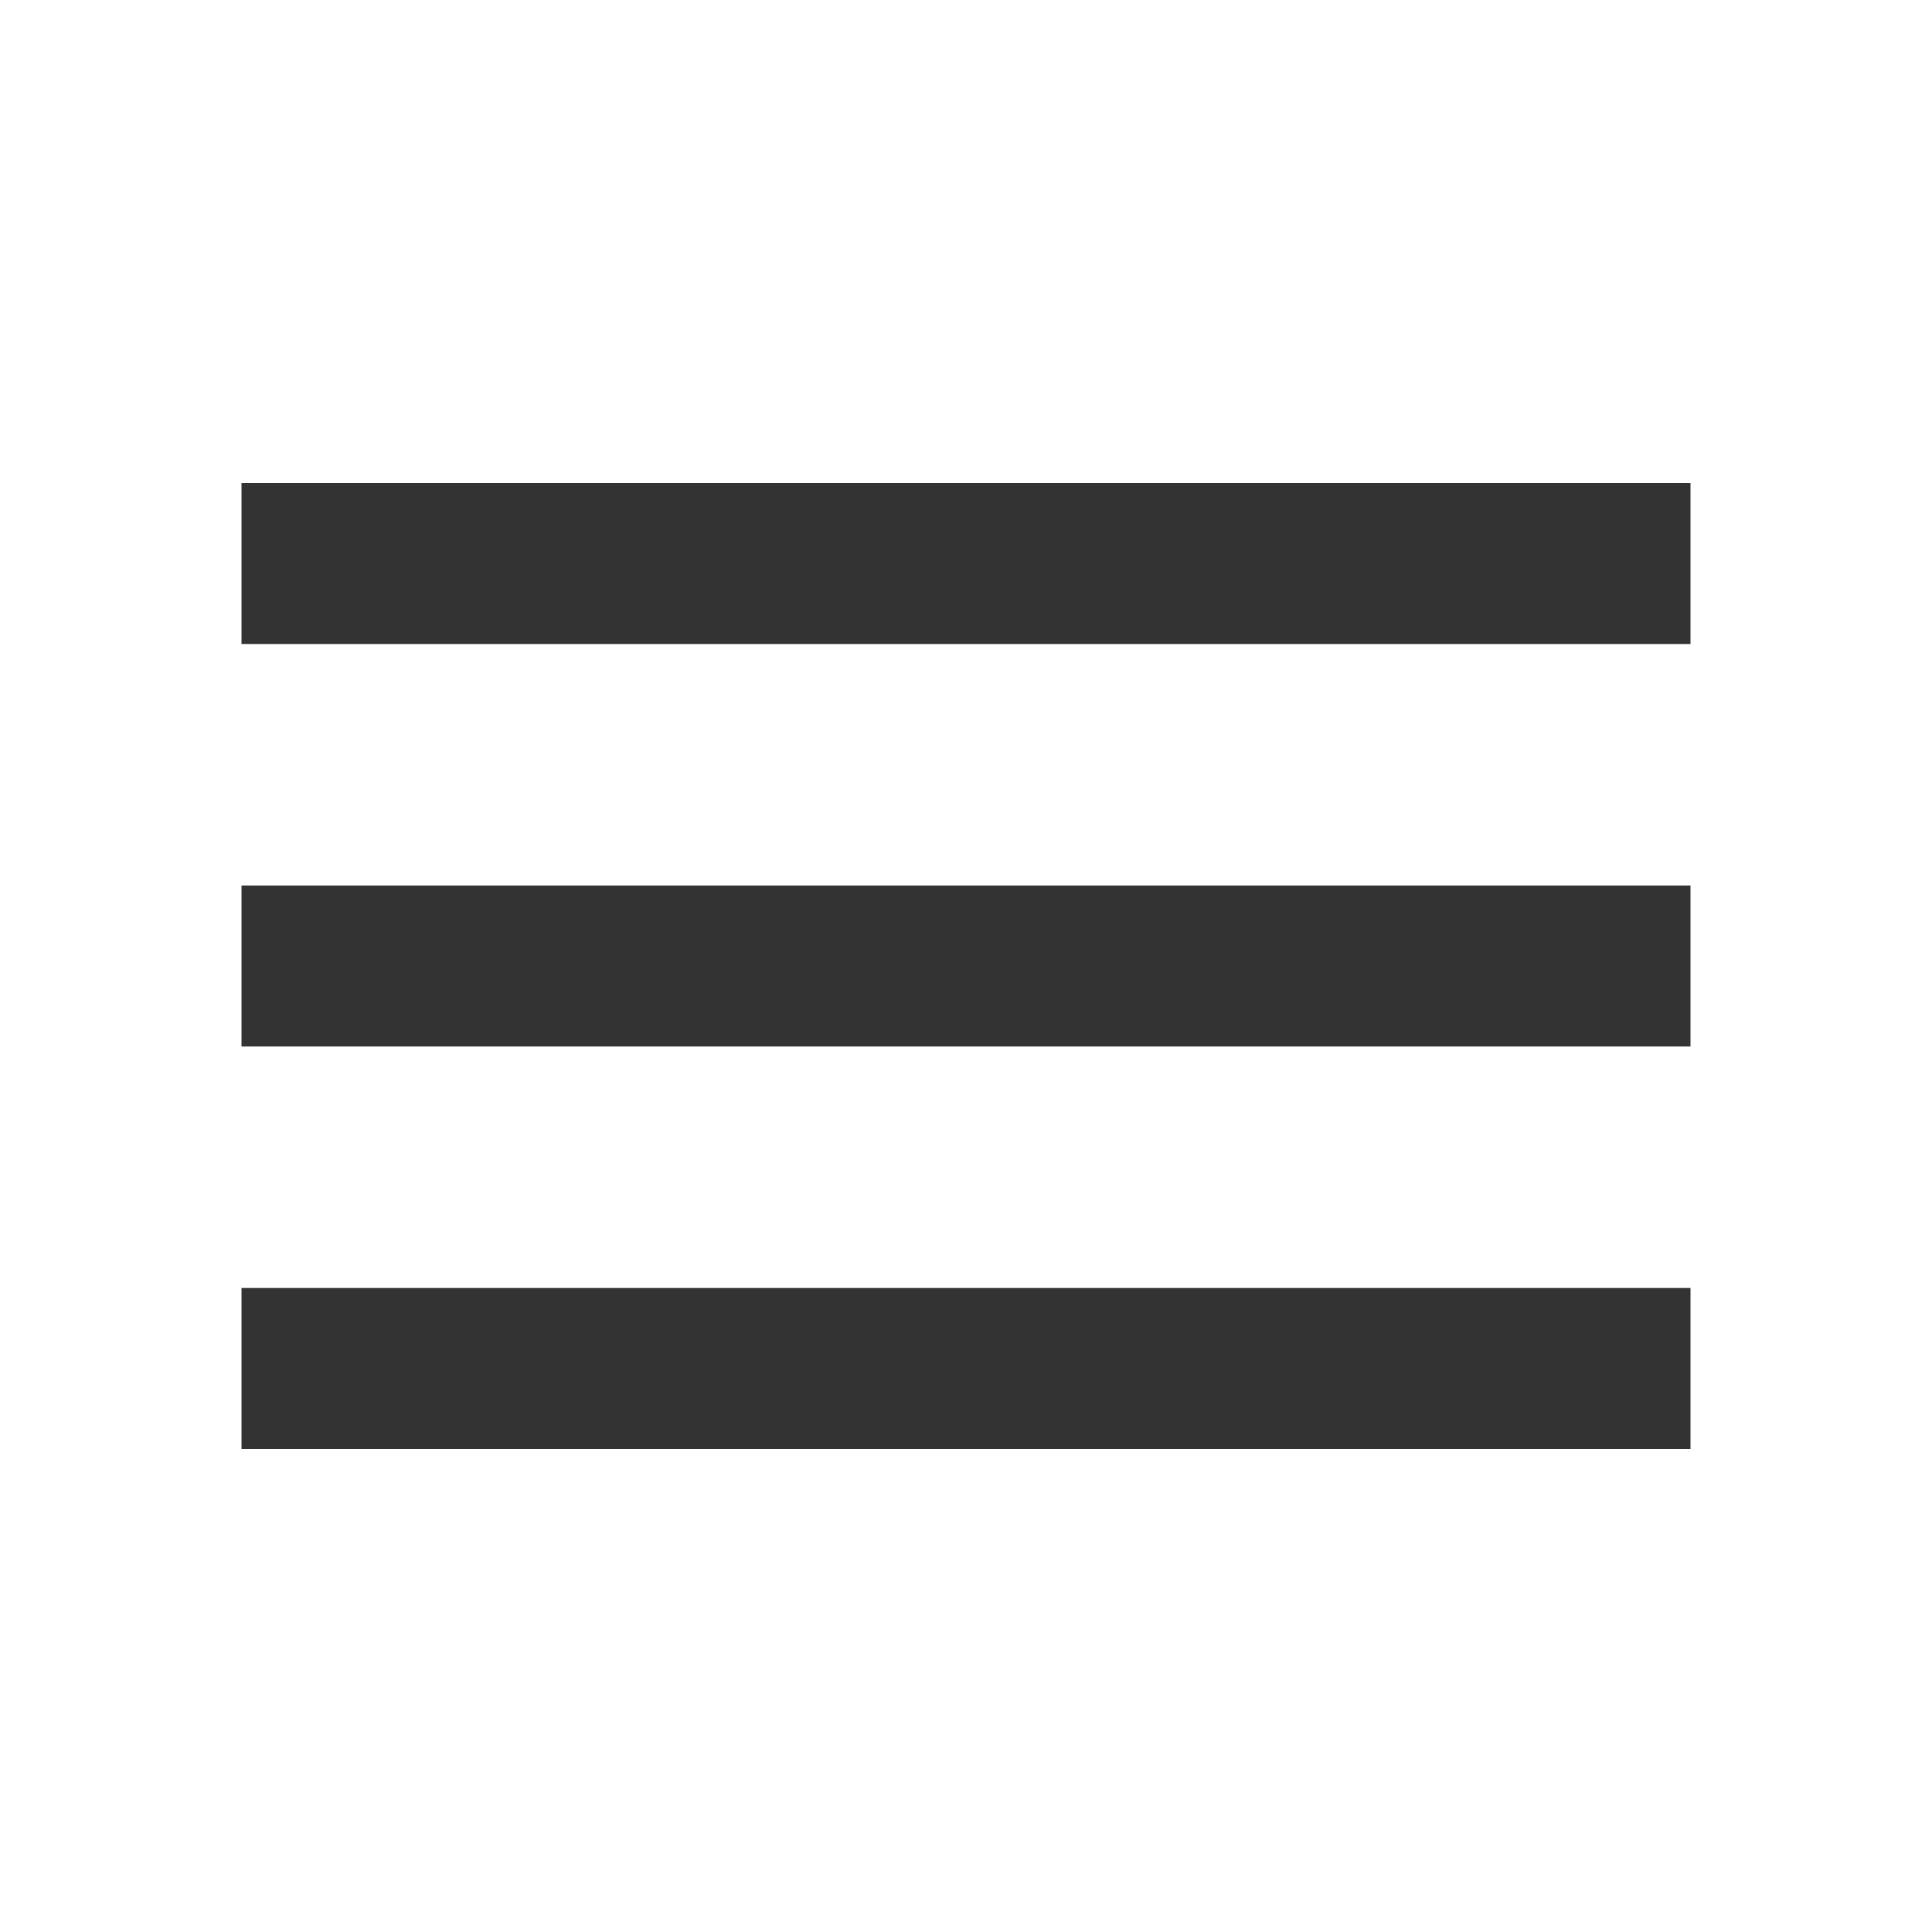
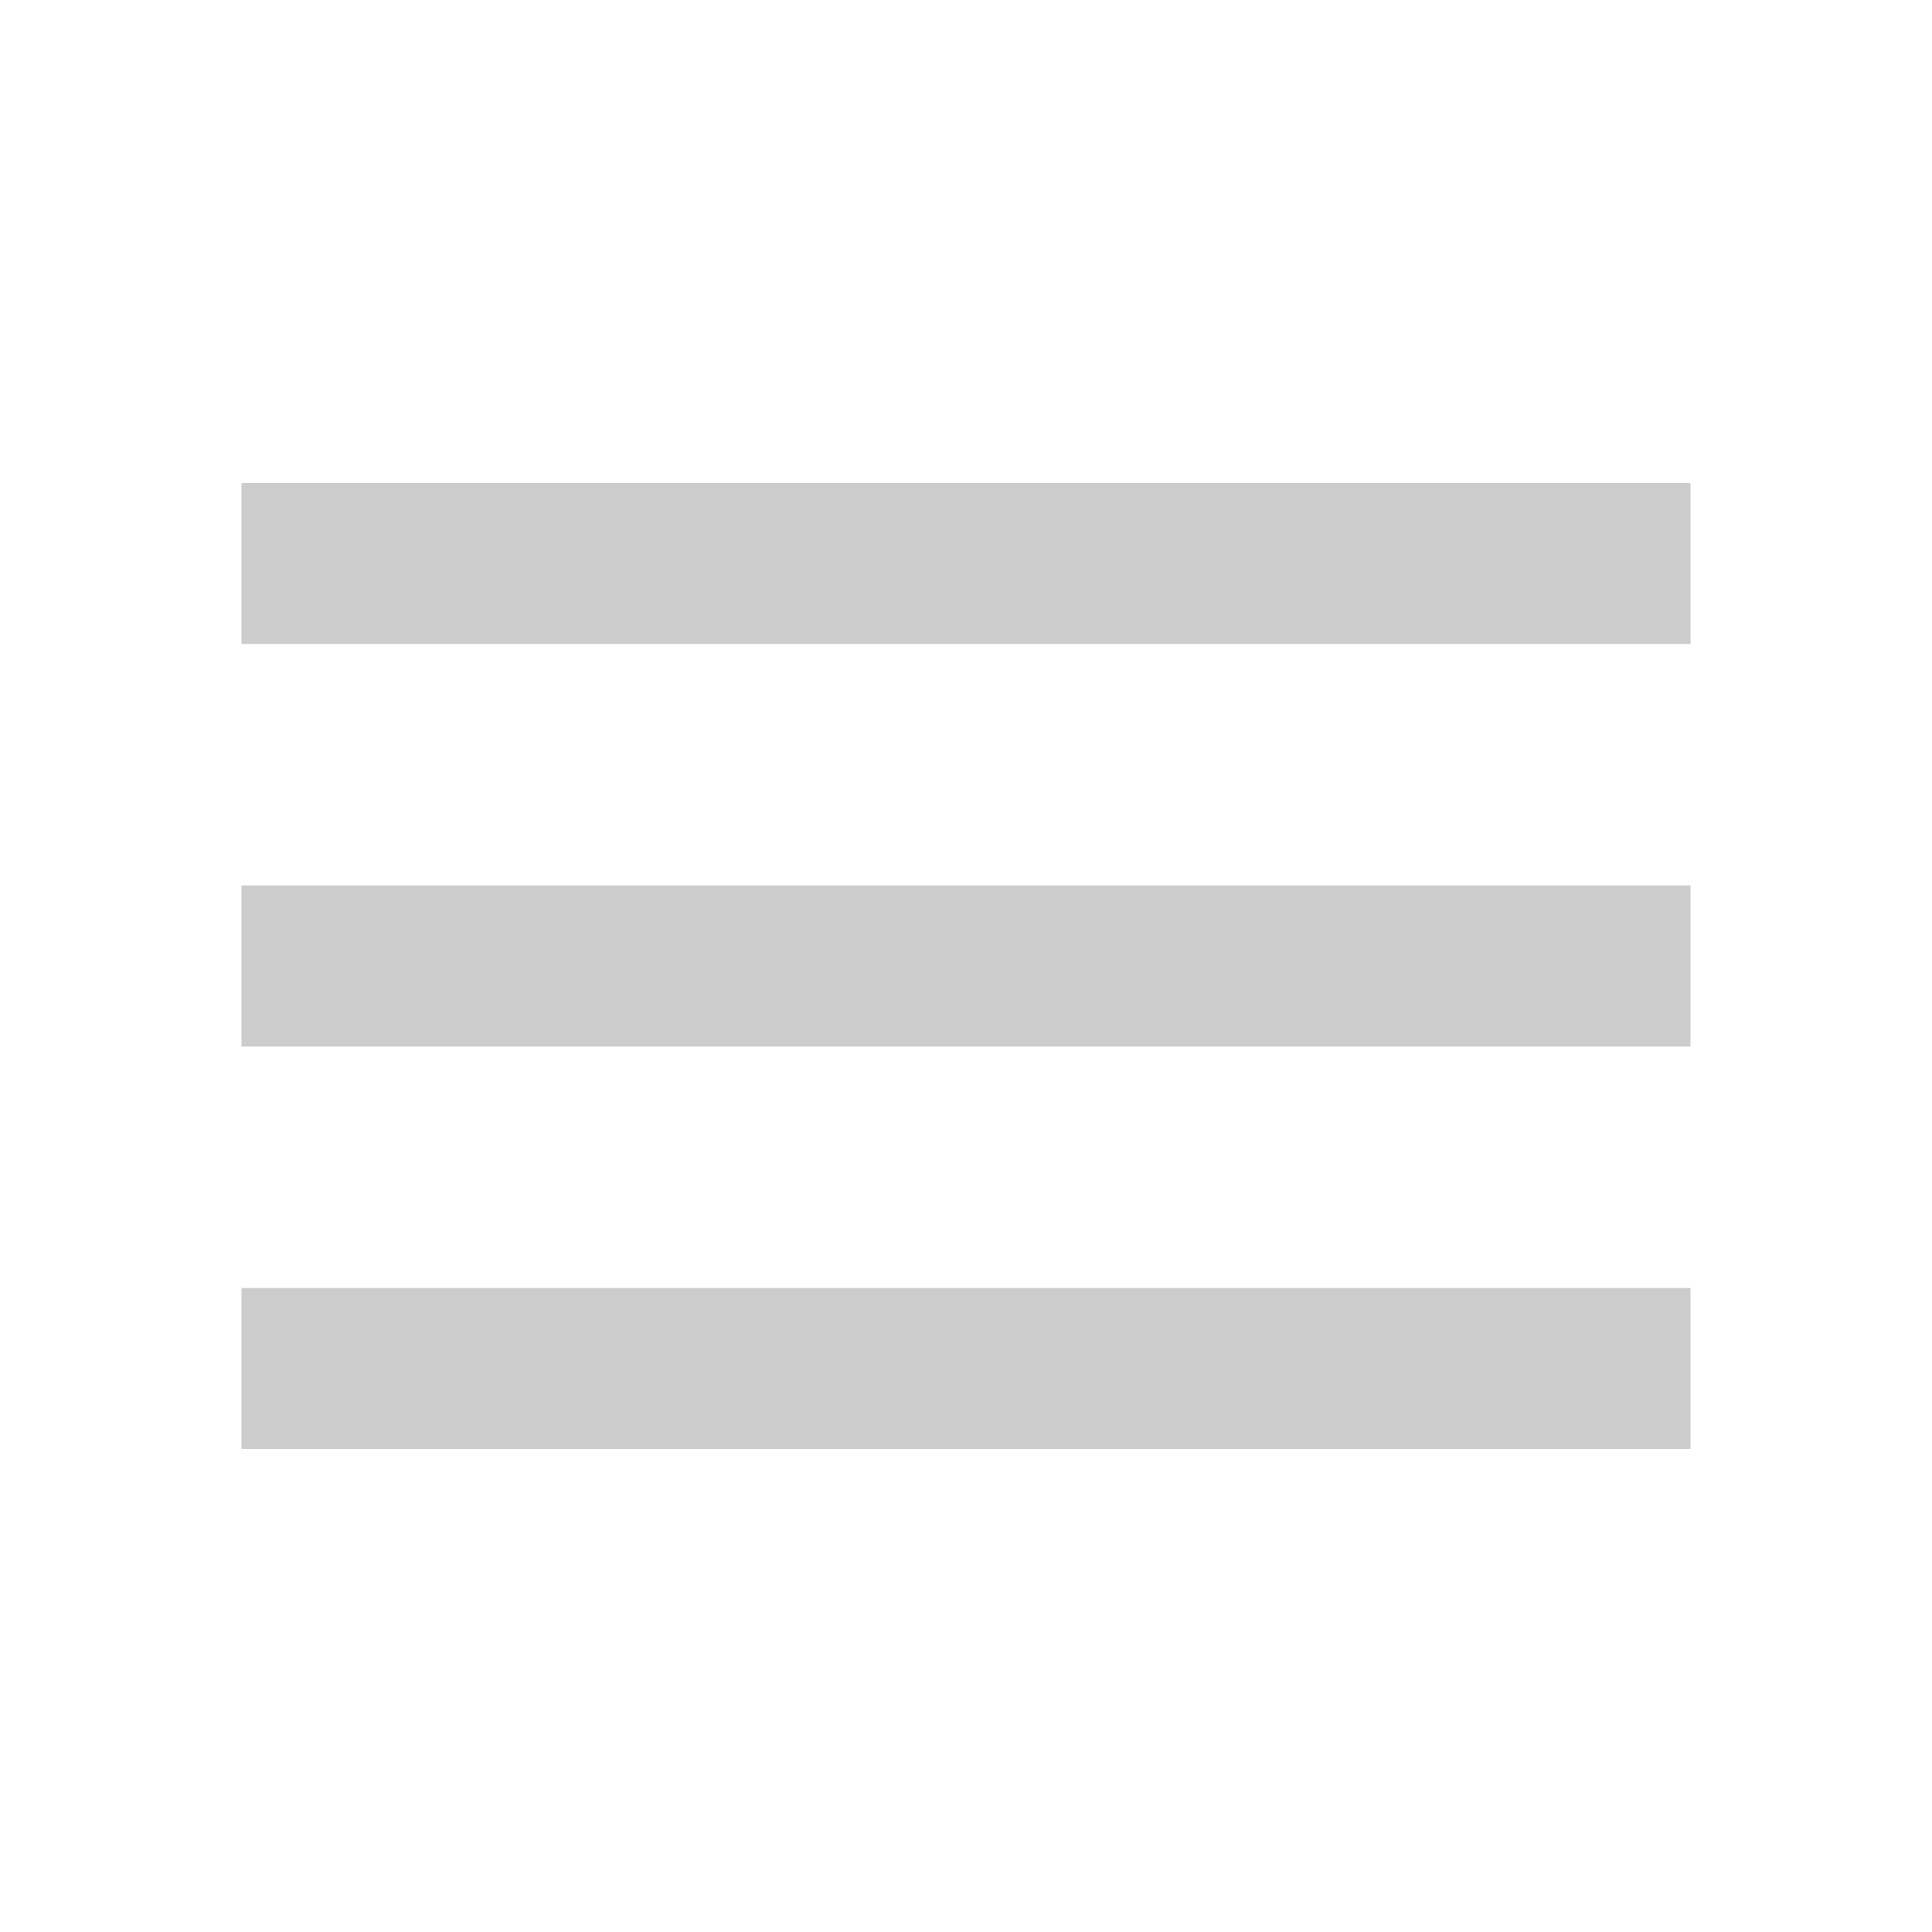
<svg xmlns="http://www.w3.org/2000/svg" width="18" height="18" viewBox="0 0 18 18" fill="none">
  <g id="material-symbols:menu">
-     <path id="Vector" d="M2.25 13.5V12H15.75V13.5H2.25ZM2.25 9.75V8.25H15.75V9.75H2.25ZM2.25 6V4.5H15.75V6H2.25Z" fill="#333333" />
+     <path id="Vector" d="M2.25 13.5V12H15.75V13.5H2.25ZM2.25 9.75V8.25H15.75V9.75H2.25ZM2.25 6V4.5H15.75V6H2.25Z" fill="#CCCCCC" />
  </g>
</svg>
